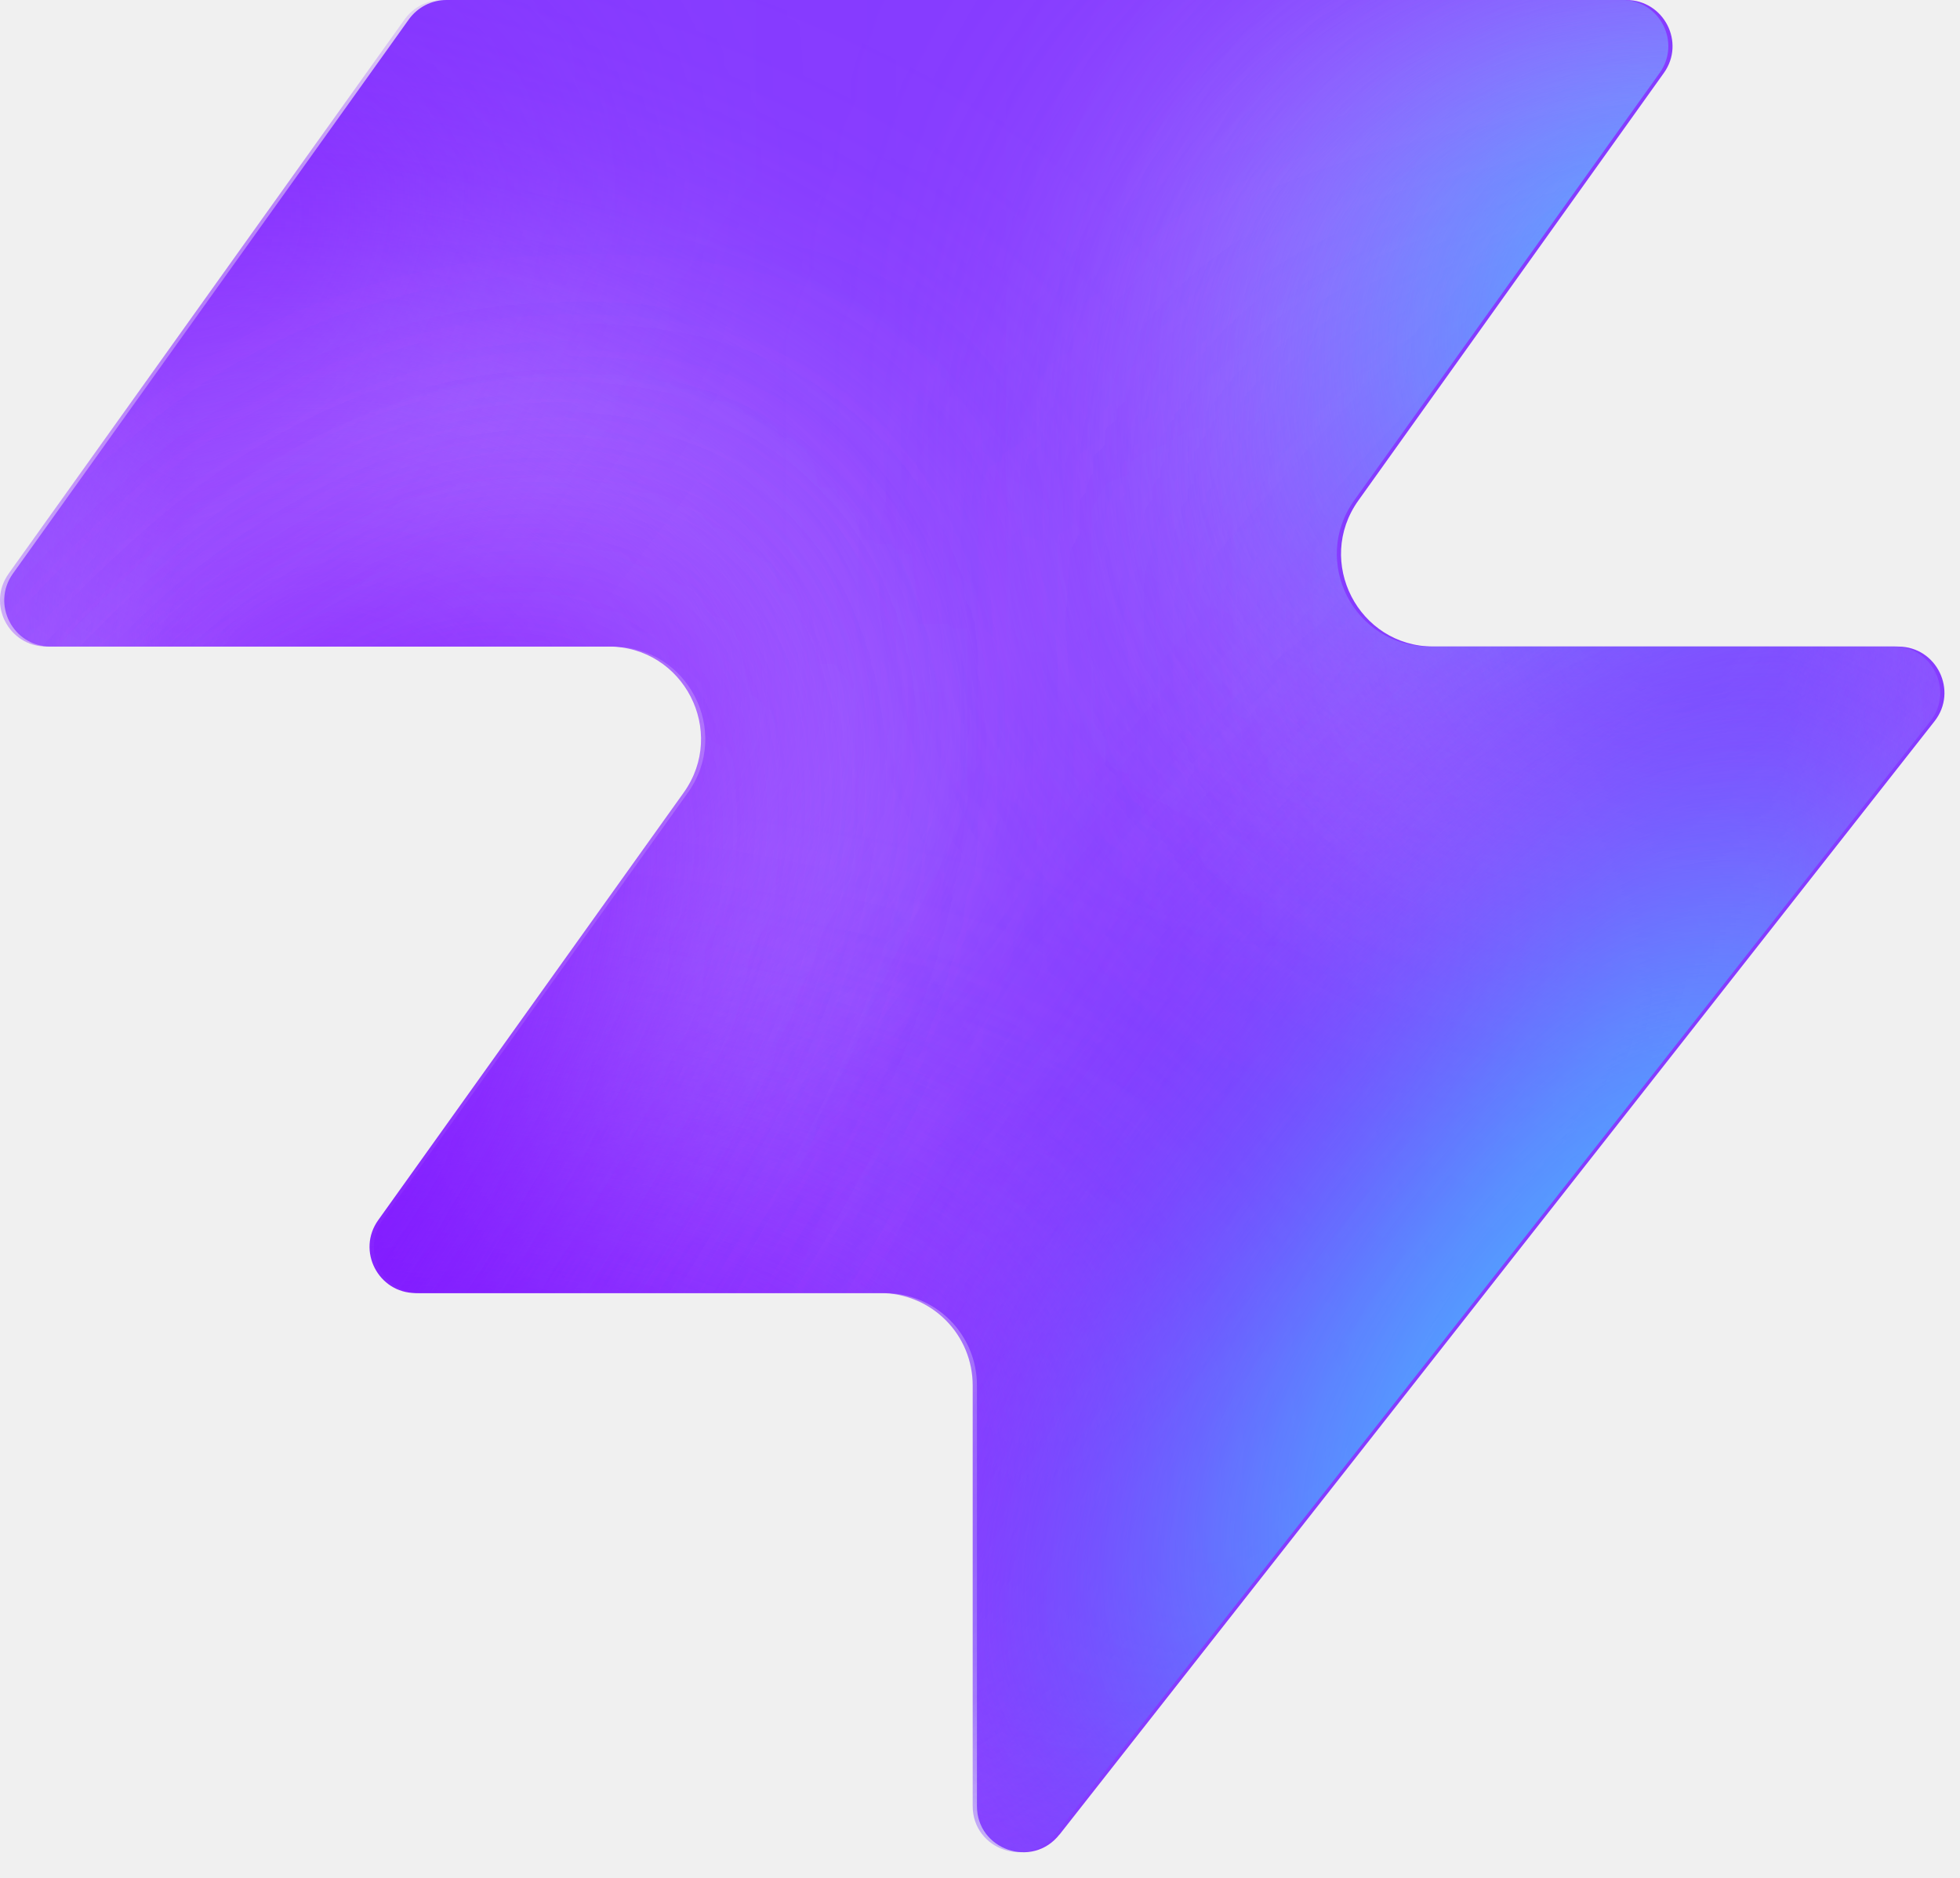
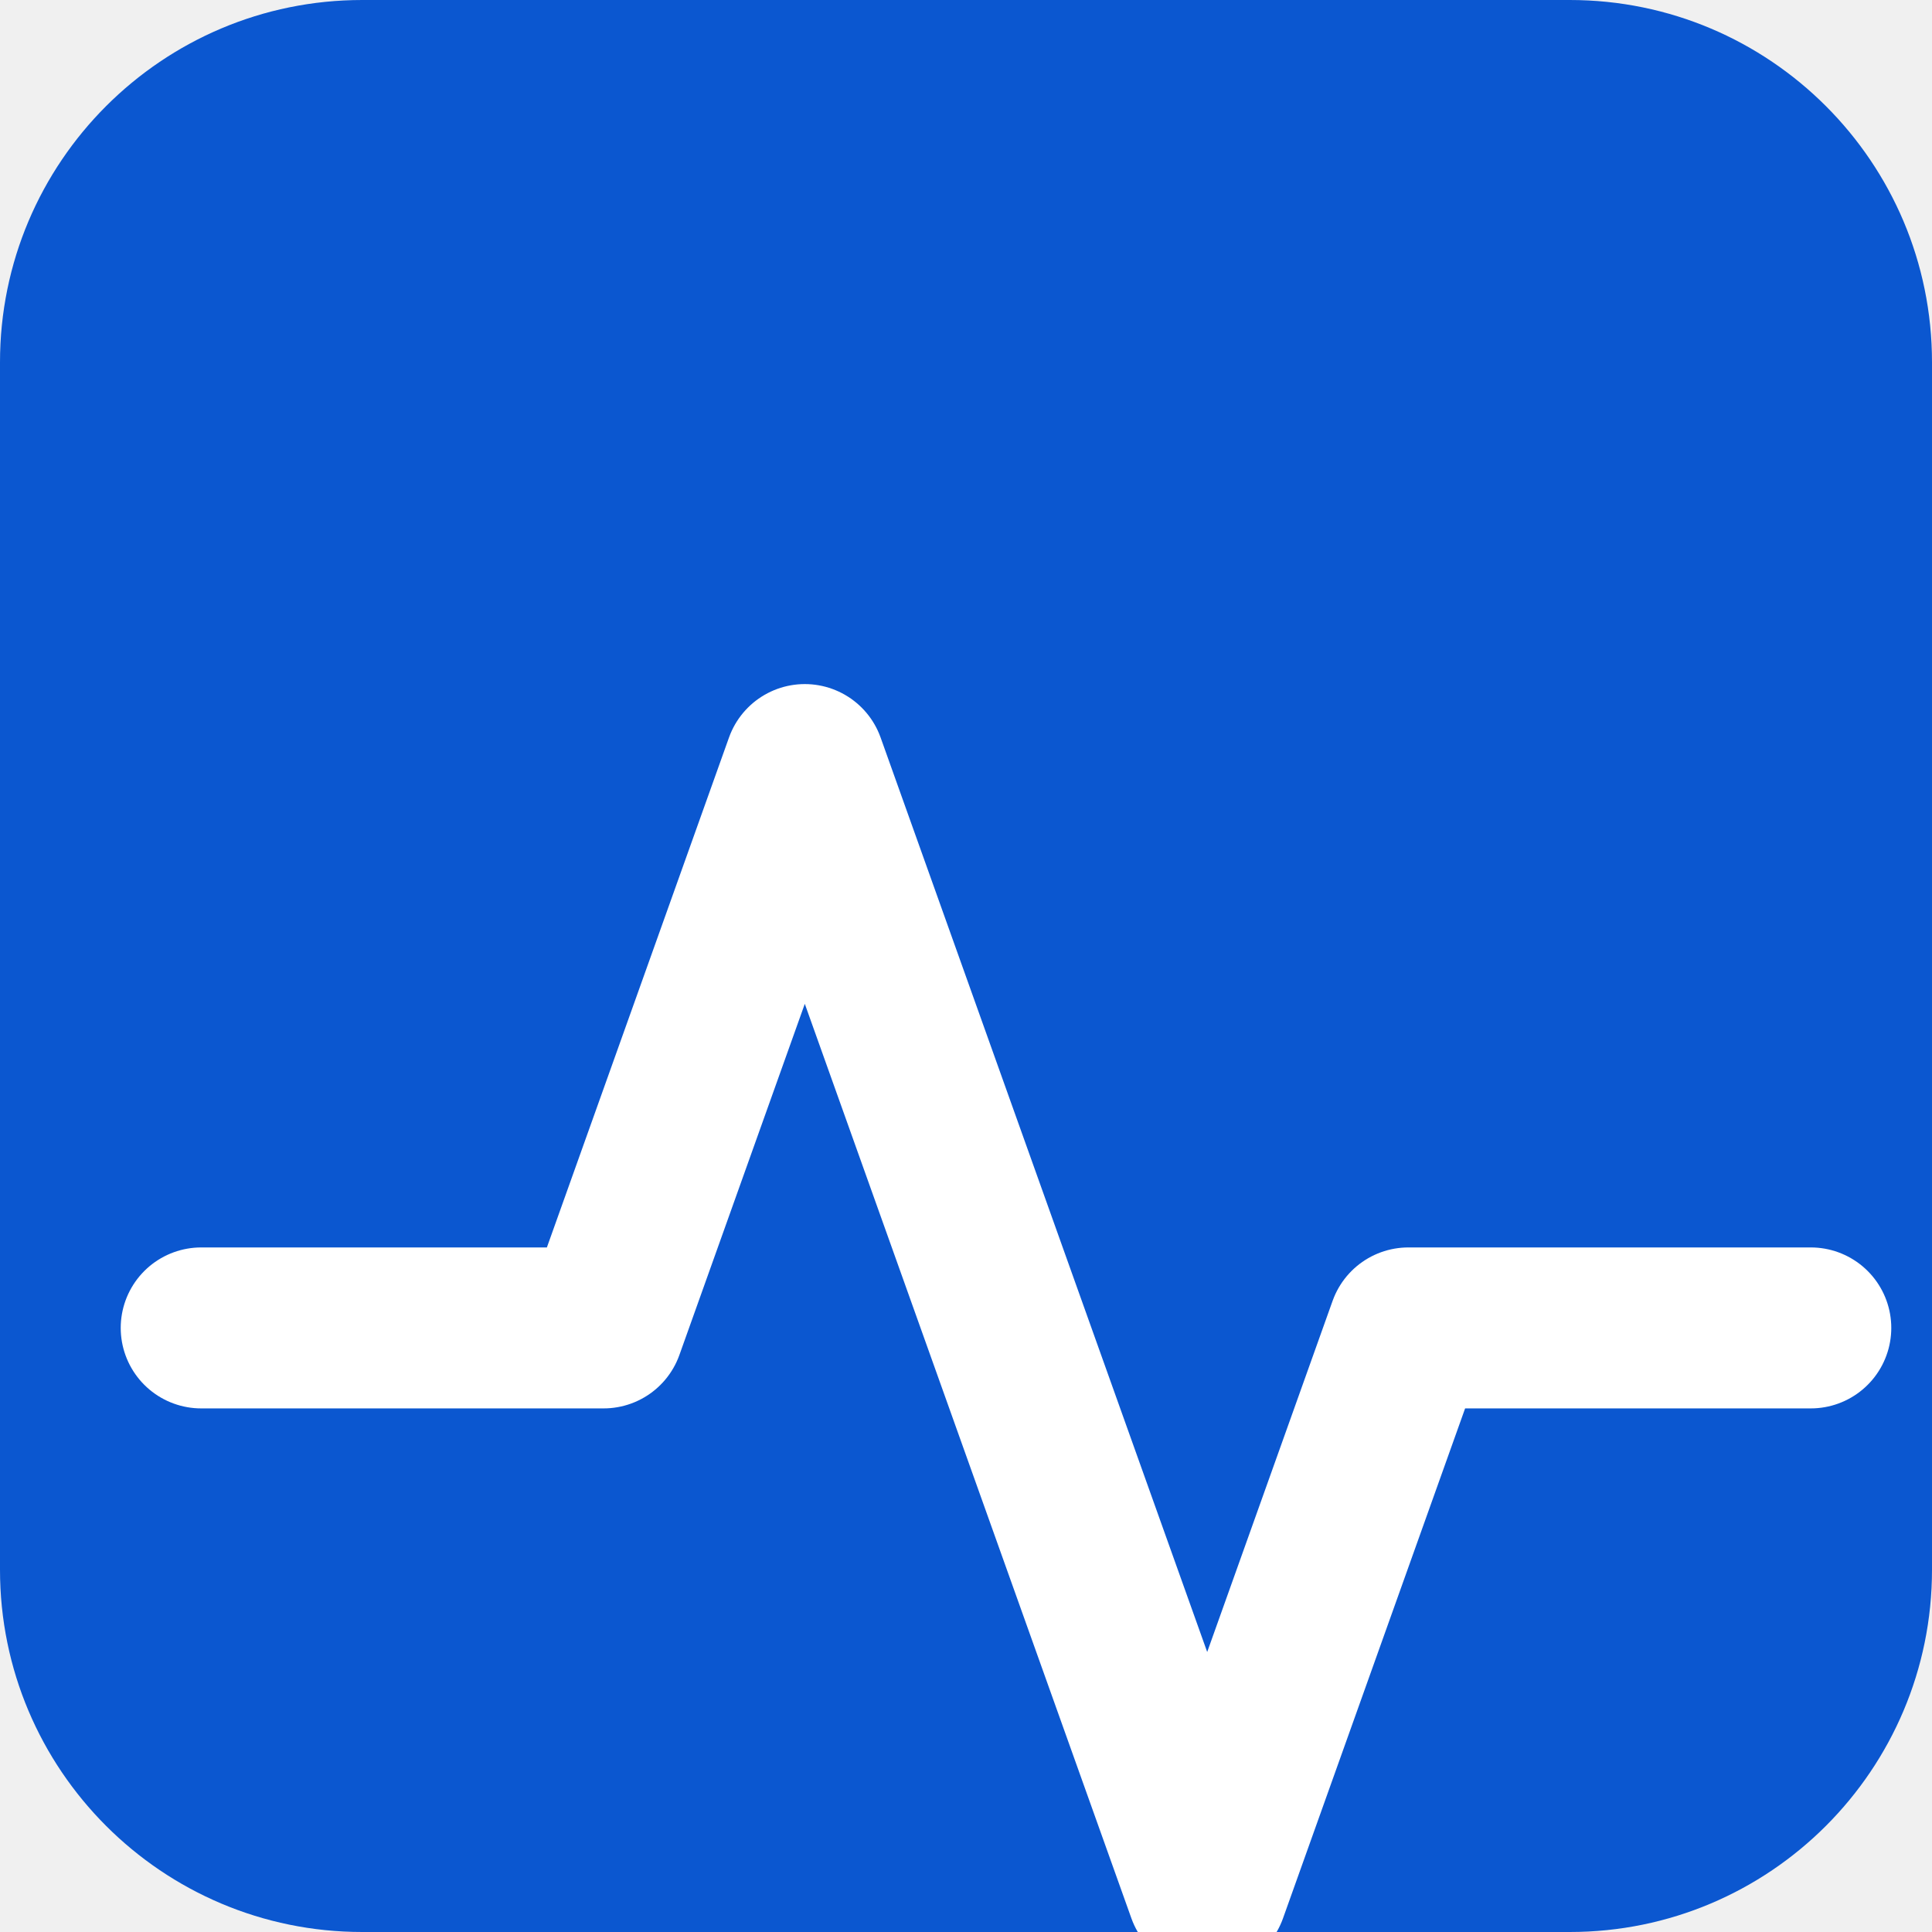
- <svg xmlns="http://www.w3.org/2000/svg" width="48" height="46" fill="none" viewBox="0 0 48 46">
-   <path fill="#863bff" d="M25.946 44.938c-.664.845-2.021.375-2.021-.698V33.937a2.26 2.26 0 0 0-2.262-2.262H10.287c-.92 0-1.456-1.04-.92-1.788l7.48-10.471c1.07-1.497 0-3.578-1.842-3.578H1.237c-.92 0-1.456-1.04-.92-1.788L10.013.474c.214-.297.556-.474.92-.474h28.894c.92 0 1.456 1.04.92 1.788l-7.48 10.471c-1.07 1.498 0 3.579 1.842 3.579h11.377c.943 0 1.473 1.088.89 1.83L25.947 44.94z" style="fill:#863bff;fill:color(display-p3 .525 .23 1);fill-opacity:1" />
-   <mask id="a" width="48" height="46" x="0" y="0" maskUnits="userSpaceOnUse" style="mask-type:alpha">
-     <path fill="#000" d="M25.842 44.938c-.664.844-2.021.375-2.021-.698V33.937a2.26 2.26 0 0 0-2.262-2.262H10.183c-.92 0-1.456-1.04-.92-1.788l7.48-10.471c1.07-1.498 0-3.579-1.842-3.579H1.133c-.92 0-1.456-1.04-.92-1.787L9.91.473c.214-.297.556-.474.92-.474h28.894c.92 0 1.456 1.04.92 1.788l-7.48 10.471c-1.07 1.498 0 3.578 1.842 3.578h11.377c.943 0 1.473 1.088.89 1.832L25.843 44.94z" style="fill:#000;fill-opacity:1" />
-   </mask>
-   <g mask="url(#a)">
-     <g filter="url(#b)">
-       <ellipse cx="5.508" cy="14.704" fill="#ede6ff" rx="5.508" ry="14.704" style="fill:#ede6ff;fill:color(display-p3 .927 .903 1);fill-opacity:1" transform="matrix(.00324 1 1 -.00324 -4.47 31.516)" />
-     </g>
-     <g filter="url(#c)">
-       <ellipse cx="10.399" cy="29.851" fill="#ede6ff" rx="10.399" ry="29.851" style="fill:#ede6ff;fill:color(display-p3 .927 .903 1);fill-opacity:1" transform="matrix(.00324 1 1 -.00324 -39.328 7.883)" />
-     </g>
-     <g filter="url(#d)">
-       <ellipse cx="5.508" cy="30.487" fill="#7e14ff" rx="5.508" ry="30.487" style="fill:#7e14ff;fill:color(display-p3 .492 .077 1);fill-opacity:1" transform="rotate(89.814 -25.913 -14.639)scale(1 -1)" />
-     </g>
-     <g filter="url(#e)">
-       <ellipse cx="5.508" cy="30.599" fill="#7e14ff" rx="5.508" ry="30.599" style="fill:#7e14ff;fill:color(display-p3 .492 .077 1);fill-opacity:1" transform="rotate(89.814 -32.644 -3.334)scale(1 -1)" />
-     </g>
-     <g filter="url(#f)">
-       <ellipse cx="5.508" cy="30.599" fill="#7e14ff" rx="5.508" ry="30.599" style="fill:#7e14ff;fill:color(display-p3 .492 .077 1);fill-opacity:1" transform="matrix(.00324 1 1 -.00324 -34.34 30.47)" />
-     </g>
-     <g filter="url(#g)">
-       <ellipse cx="14.072" cy="22.078" fill="#ede6ff" rx="14.072" ry="22.078" style="fill:#ede6ff;fill:color(display-p3 .927 .903 1);fill-opacity:1" transform="rotate(93.35 24.506 48.493)scale(-1 1)" />
-     </g>
-     <g filter="url(#h)">
-       <ellipse cx="3.47" cy="21.501" fill="#7e14ff" rx="3.47" ry="21.501" style="fill:#7e14ff;fill:color(display-p3 .492 .077 1);fill-opacity:1" transform="rotate(89.009 28.708 47.59)scale(-1 1)" />
-     </g>
-     <g filter="url(#i)">
-       <ellipse cx="3.47" cy="21.501" fill="#7e14ff" rx="3.47" ry="21.501" style="fill:#7e14ff;fill:color(display-p3 .492 .077 1);fill-opacity:1" transform="rotate(89.009 28.708 47.59)scale(-1 1)" />
-     </g>
-     <g filter="url(#j)">
-       <ellipse cx=".387" cy="8.972" fill="#7e14ff" rx="4.407" ry="29.108" style="fill:#7e14ff;fill:color(display-p3 .492 .077 1);fill-opacity:1" transform="rotate(39.51 .387 8.972)" />
-     </g>
-     <g filter="url(#k)">
-       <ellipse cx="47.523" cy="-6.092" fill="#7e14ff" rx="4.407" ry="29.108" style="fill:#7e14ff;fill:color(display-p3 .492 .077 1);fill-opacity:1" transform="rotate(37.892 47.523 -6.092)" />
-     </g>
-     <g filter="url(#l)">
-       <ellipse cx="41.412" cy="6.333" fill="#47bfff" rx="5.971" ry="9.665" style="fill:#47bfff;fill:color(display-p3 .28 .748 1);fill-opacity:1" transform="rotate(37.892 41.412 6.333)" />
-     </g>
-     <g filter="url(#m)">
-       <ellipse cx="-1.879" cy="38.332" fill="#7e14ff" rx="4.407" ry="29.108" style="fill:#7e14ff;fill:color(display-p3 .492 .077 1);fill-opacity:1" transform="rotate(37.892 -1.88 38.332)" />
-     </g>
-     <g filter="url(#n)">
-       <ellipse cx="-1.879" cy="38.332" fill="#7e14ff" rx="4.407" ry="29.108" style="fill:#7e14ff;fill:color(display-p3 .492 .077 1);fill-opacity:1" transform="rotate(37.892 -1.88 38.332)" />
-     </g>
-     <g filter="url(#o)">
-       <ellipse cx="35.651" cy="29.907" fill="#7e14ff" rx="4.407" ry="29.108" style="fill:#7e14ff;fill:color(display-p3 .492 .077 1);fill-opacity:1" transform="rotate(37.892 35.651 29.907)" />
-     </g>
-     <g filter="url(#p)">
-       <ellipse cx="38.418" cy="32.4" fill="#47bfff" rx="5.971" ry="15.297" style="fill:#47bfff;fill:color(display-p3 .28 .748 1);fill-opacity:1" transform="rotate(37.892 38.418 32.4)" />
-     </g>
-   </g>
-   <defs>
-     <filter id="b" width="60.045" height="41.654" x="-19.77" y="16.149" color-interpolation-filters="sRGB" filterUnits="userSpaceOnUse">
-       <feFlood flood-opacity="0" result="BackgroundImageFix" />
-       <feBlend in="SourceGraphic" in2="BackgroundImageFix" result="shape" />
-       <feGaussianBlur result="effect1_foregroundBlur_2002_17158" stdDeviation="7.659" />
-     </filter>
-     <filter id="c" width="90.34" height="51.437" x="-54.613" y="-7.533" color-interpolation-filters="sRGB" filterUnits="userSpaceOnUse">
-       <feFlood flood-opacity="0" result="BackgroundImageFix" />
-       <feBlend in="SourceGraphic" in2="BackgroundImageFix" result="shape" />
-       <feGaussianBlur result="effect1_foregroundBlur_2002_17158" stdDeviation="7.659" />
-     </filter>
-     <filter id="d" width="79.355" height="29.4" x="-49.64" y="2.03" color-interpolation-filters="sRGB" filterUnits="userSpaceOnUse">
-       <feFlood flood-opacity="0" result="BackgroundImageFix" />
-       <feBlend in="SourceGraphic" in2="BackgroundImageFix" result="shape" />
-       <feGaussianBlur result="effect1_foregroundBlur_2002_17158" stdDeviation="4.596" />
-     </filter>
-     <filter id="e" width="79.579" height="29.4" x="-45.045" y="20.029" color-interpolation-filters="sRGB" filterUnits="userSpaceOnUse">
-       <feFlood flood-opacity="0" result="BackgroundImageFix" />
-       <feBlend in="SourceGraphic" in2="BackgroundImageFix" result="shape" />
-       <feGaussianBlur result="effect1_foregroundBlur_2002_17158" stdDeviation="4.596" />
-     </filter>
-     <filter id="f" width="79.579" height="29.4" x="-43.513" y="21.178" color-interpolation-filters="sRGB" filterUnits="userSpaceOnUse">
-       <feFlood flood-opacity="0" result="BackgroundImageFix" />
-       <feBlend in="SourceGraphic" in2="BackgroundImageFix" result="shape" />
-       <feGaussianBlur result="effect1_foregroundBlur_2002_17158" stdDeviation="4.596" />
-     </filter>
-     <filter id="g" width="74.749" height="58.852" x="15.756" y="-17.901" color-interpolation-filters="sRGB" filterUnits="userSpaceOnUse">
-       <feFlood flood-opacity="0" result="BackgroundImageFix" />
-       <feBlend in="SourceGraphic" in2="BackgroundImageFix" result="shape" />
-       <feGaussianBlur result="effect1_foregroundBlur_2002_17158" stdDeviation="7.659" />
-     </filter>
-     <filter id="h" width="61.377" height="25.362" x="23.548" y="2.284" color-interpolation-filters="sRGB" filterUnits="userSpaceOnUse">
-       <feFlood flood-opacity="0" result="BackgroundImageFix" />
-       <feBlend in="SourceGraphic" in2="BackgroundImageFix" result="shape" />
-       <feGaussianBlur result="effect1_foregroundBlur_2002_17158" stdDeviation="4.596" />
-     </filter>
-     <filter id="i" width="61.377" height="25.362" x="23.548" y="2.284" color-interpolation-filters="sRGB" filterUnits="userSpaceOnUse">
-       <feFlood flood-opacity="0" result="BackgroundImageFix" />
-       <feBlend in="SourceGraphic" in2="BackgroundImageFix" result="shape" />
-       <feGaussianBlur result="effect1_foregroundBlur_2002_17158" stdDeviation="4.596" />
-     </filter>
-     <filter id="j" width="56.045" height="63.649" x="-27.636" y="-22.853" color-interpolation-filters="sRGB" filterUnits="userSpaceOnUse">
-       <feFlood flood-opacity="0" result="BackgroundImageFix" />
-       <feBlend in="SourceGraphic" in2="BackgroundImageFix" result="shape" />
-       <feGaussianBlur result="effect1_foregroundBlur_2002_17158" stdDeviation="4.596" />
-     </filter>
-     <filter id="k" width="54.814" height="64.646" x="20.116" y="-38.415" color-interpolation-filters="sRGB" filterUnits="userSpaceOnUse">
-       <feFlood flood-opacity="0" result="BackgroundImageFix" />
-       <feBlend in="SourceGraphic" in2="BackgroundImageFix" result="shape" />
-       <feGaussianBlur result="effect1_foregroundBlur_2002_17158" stdDeviation="4.596" />
-     </filter>
-     <filter id="l" width="33.541" height="35.313" x="24.641" y="-11.323" color-interpolation-filters="sRGB" filterUnits="userSpaceOnUse">
-       <feFlood flood-opacity="0" result="BackgroundImageFix" />
-       <feBlend in="SourceGraphic" in2="BackgroundImageFix" result="shape" />
-       <feGaussianBlur result="effect1_foregroundBlur_2002_17158" stdDeviation="4.596" />
-     </filter>
-     <filter id="m" width="54.814" height="64.646" x="-29.286" y="6.009" color-interpolation-filters="sRGB" filterUnits="userSpaceOnUse">
-       <feFlood flood-opacity="0" result="BackgroundImageFix" />
-       <feBlend in="SourceGraphic" in2="BackgroundImageFix" result="shape" />
-       <feGaussianBlur result="effect1_foregroundBlur_2002_17158" stdDeviation="4.596" />
-     </filter>
-     <filter id="n" width="54.814" height="64.646" x="-29.286" y="6.009" color-interpolation-filters="sRGB" filterUnits="userSpaceOnUse">
-       <feFlood flood-opacity="0" result="BackgroundImageFix" />
-       <feBlend in="SourceGraphic" in2="BackgroundImageFix" result="shape" />
-       <feGaussianBlur result="effect1_foregroundBlur_2002_17158" stdDeviation="4.596" />
-     </filter>
-     <filter id="o" width="54.814" height="64.646" x="8.244" y="-2.416" color-interpolation-filters="sRGB" filterUnits="userSpaceOnUse">
-       <feFlood flood-opacity="0" result="BackgroundImageFix" />
-       <feBlend in="SourceGraphic" in2="BackgroundImageFix" result="shape" />
-       <feGaussianBlur result="effect1_foregroundBlur_2002_17158" stdDeviation="4.596" />
-     </filter>
-     <filter id="p" width="39.409" height="43.623" x="18.713" y="10.588" color-interpolation-filters="sRGB" filterUnits="userSpaceOnUse">
-       <feFlood flood-opacity="0" result="BackgroundImageFix" />
-       <feBlend in="SourceGraphic" in2="BackgroundImageFix" result="shape" />
-       <feGaussianBlur result="effect1_foregroundBlur_2002_17158" stdDeviation="4.596" />
-     </filter>
-   </defs>
+ <svg xmlns="http://www.w3.org/2000/svg" viewBox="0 0 32 32">
+   <rect width="32" height="32" rx="6" fill="#0b57d0" />
+   <polyline points="2,16 7,16 9.5,9 14.5,23 17,16 22,16" transform="scale(1.333) translate(0.5, 0.5)" fill="none" stroke="white" stroke-width="2" stroke-linecap="round" stroke-linejoin="round" />
</svg>
